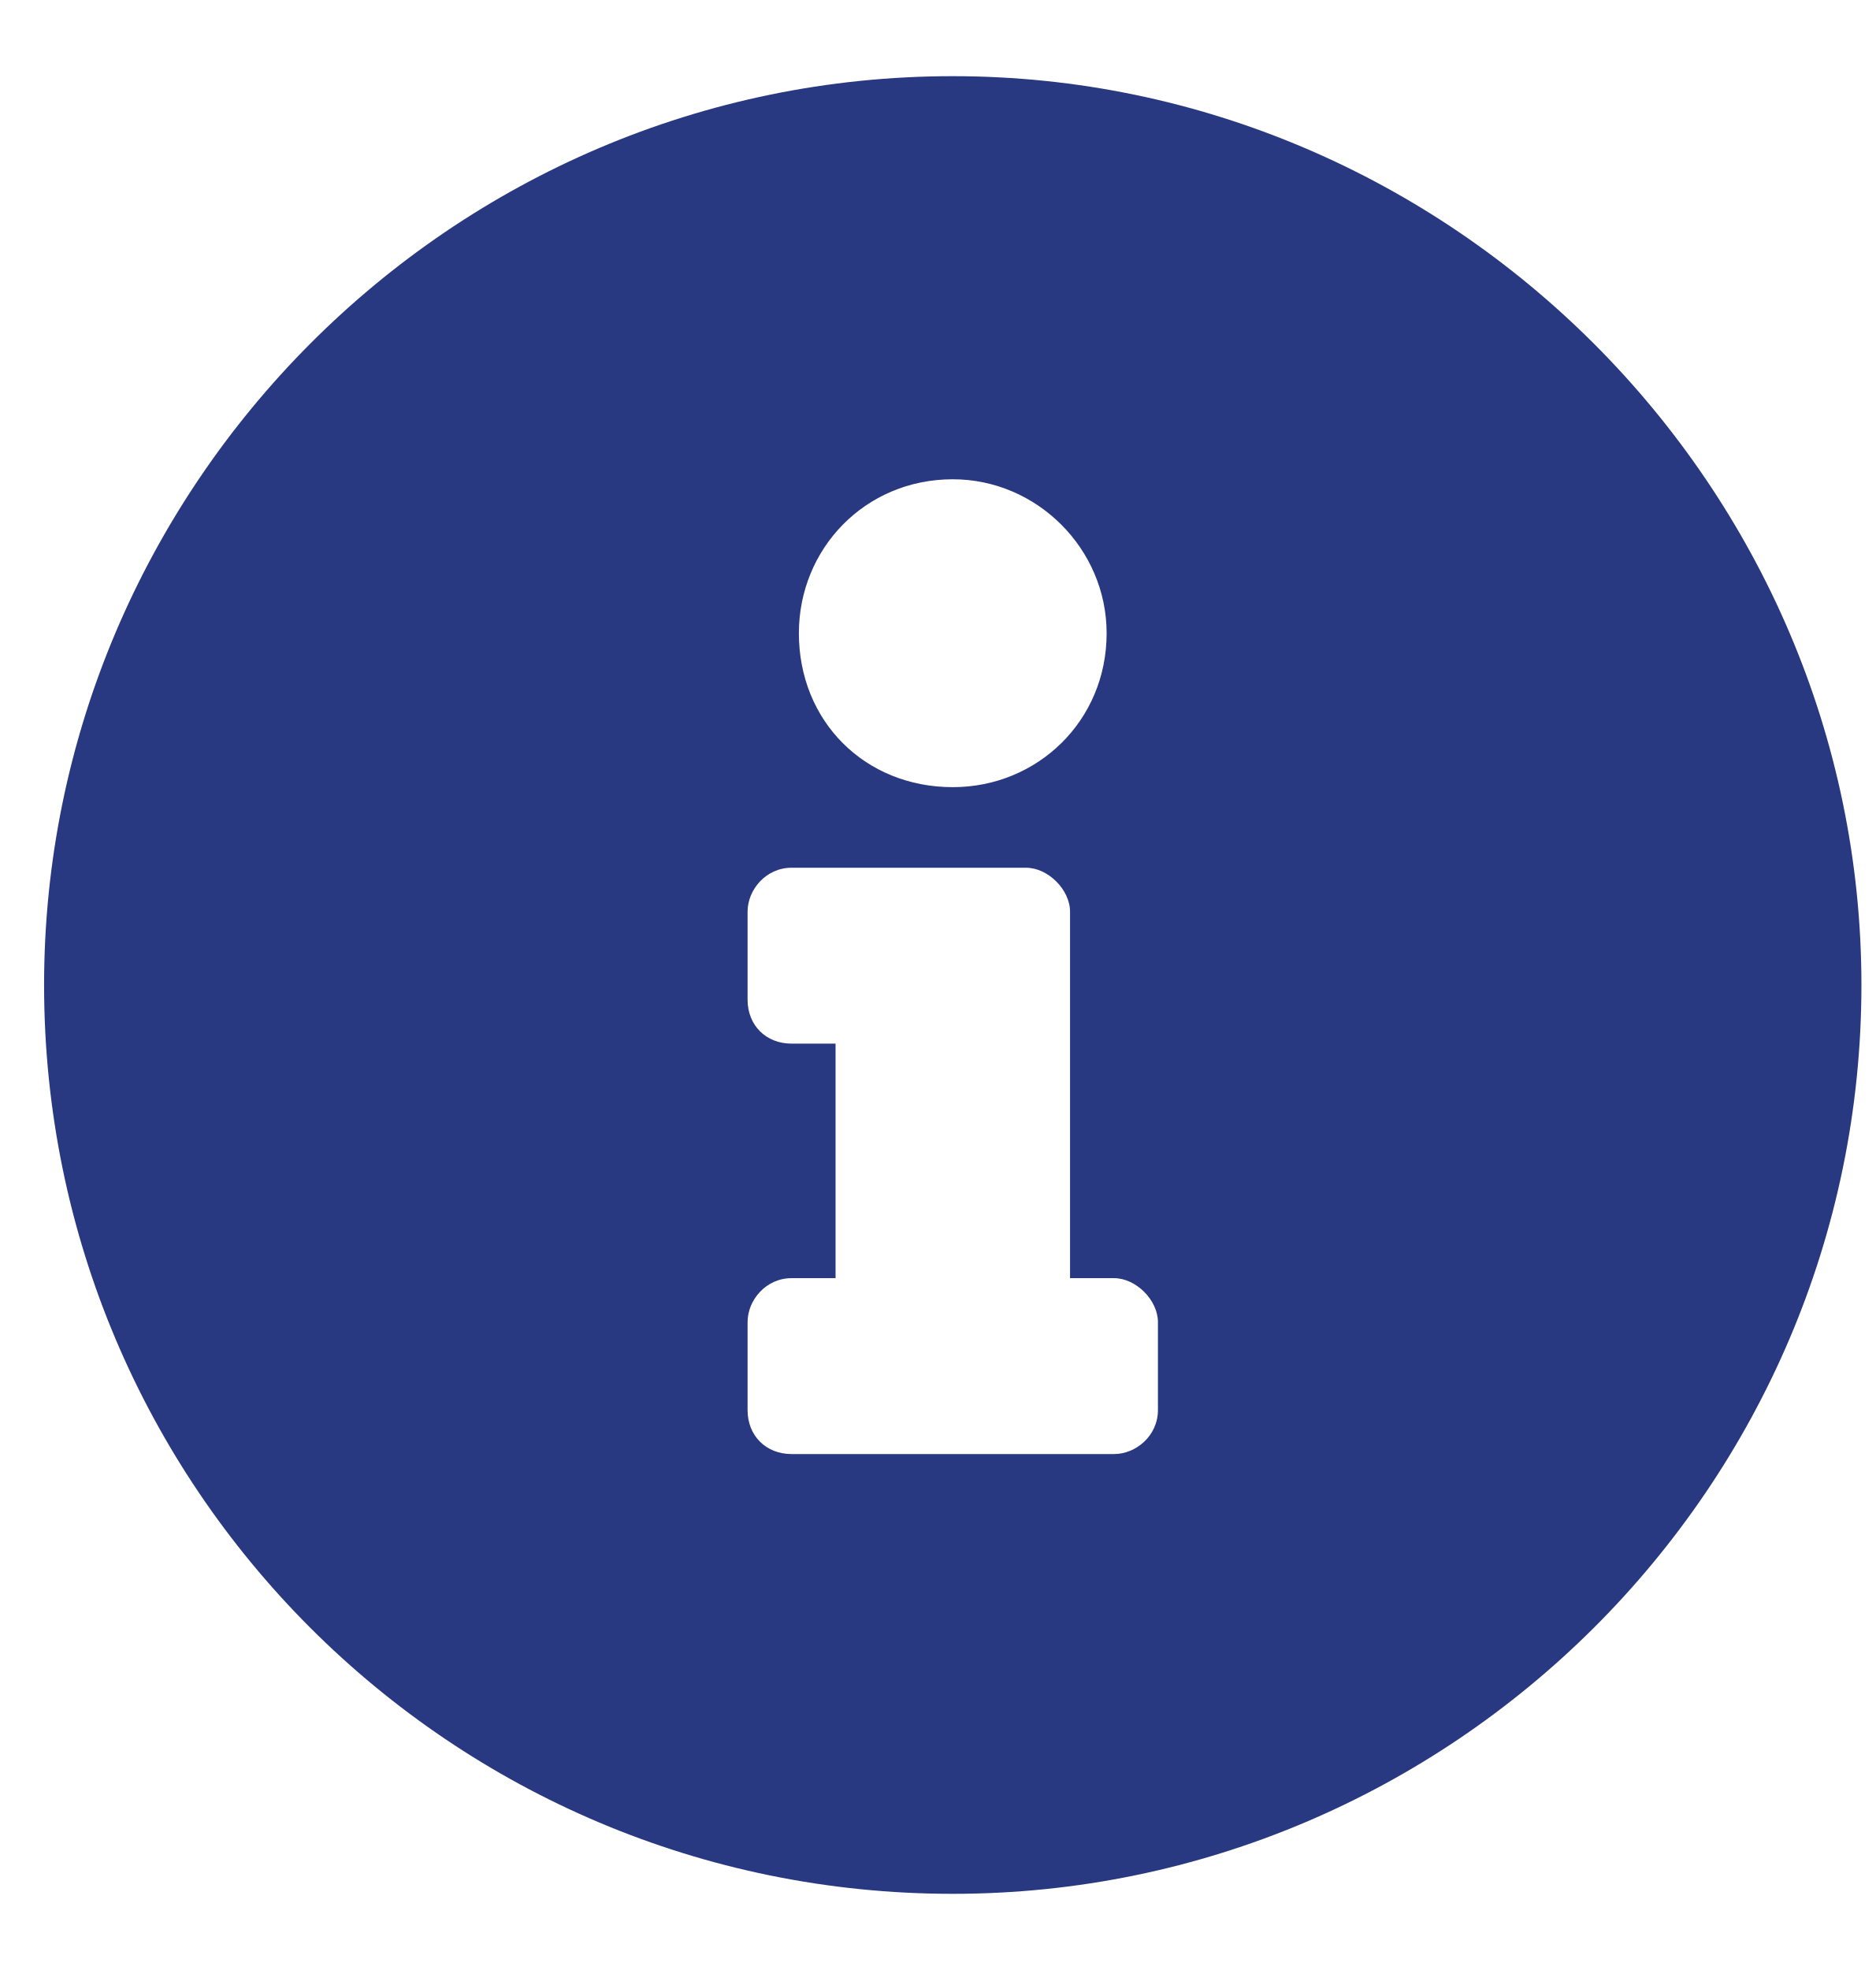
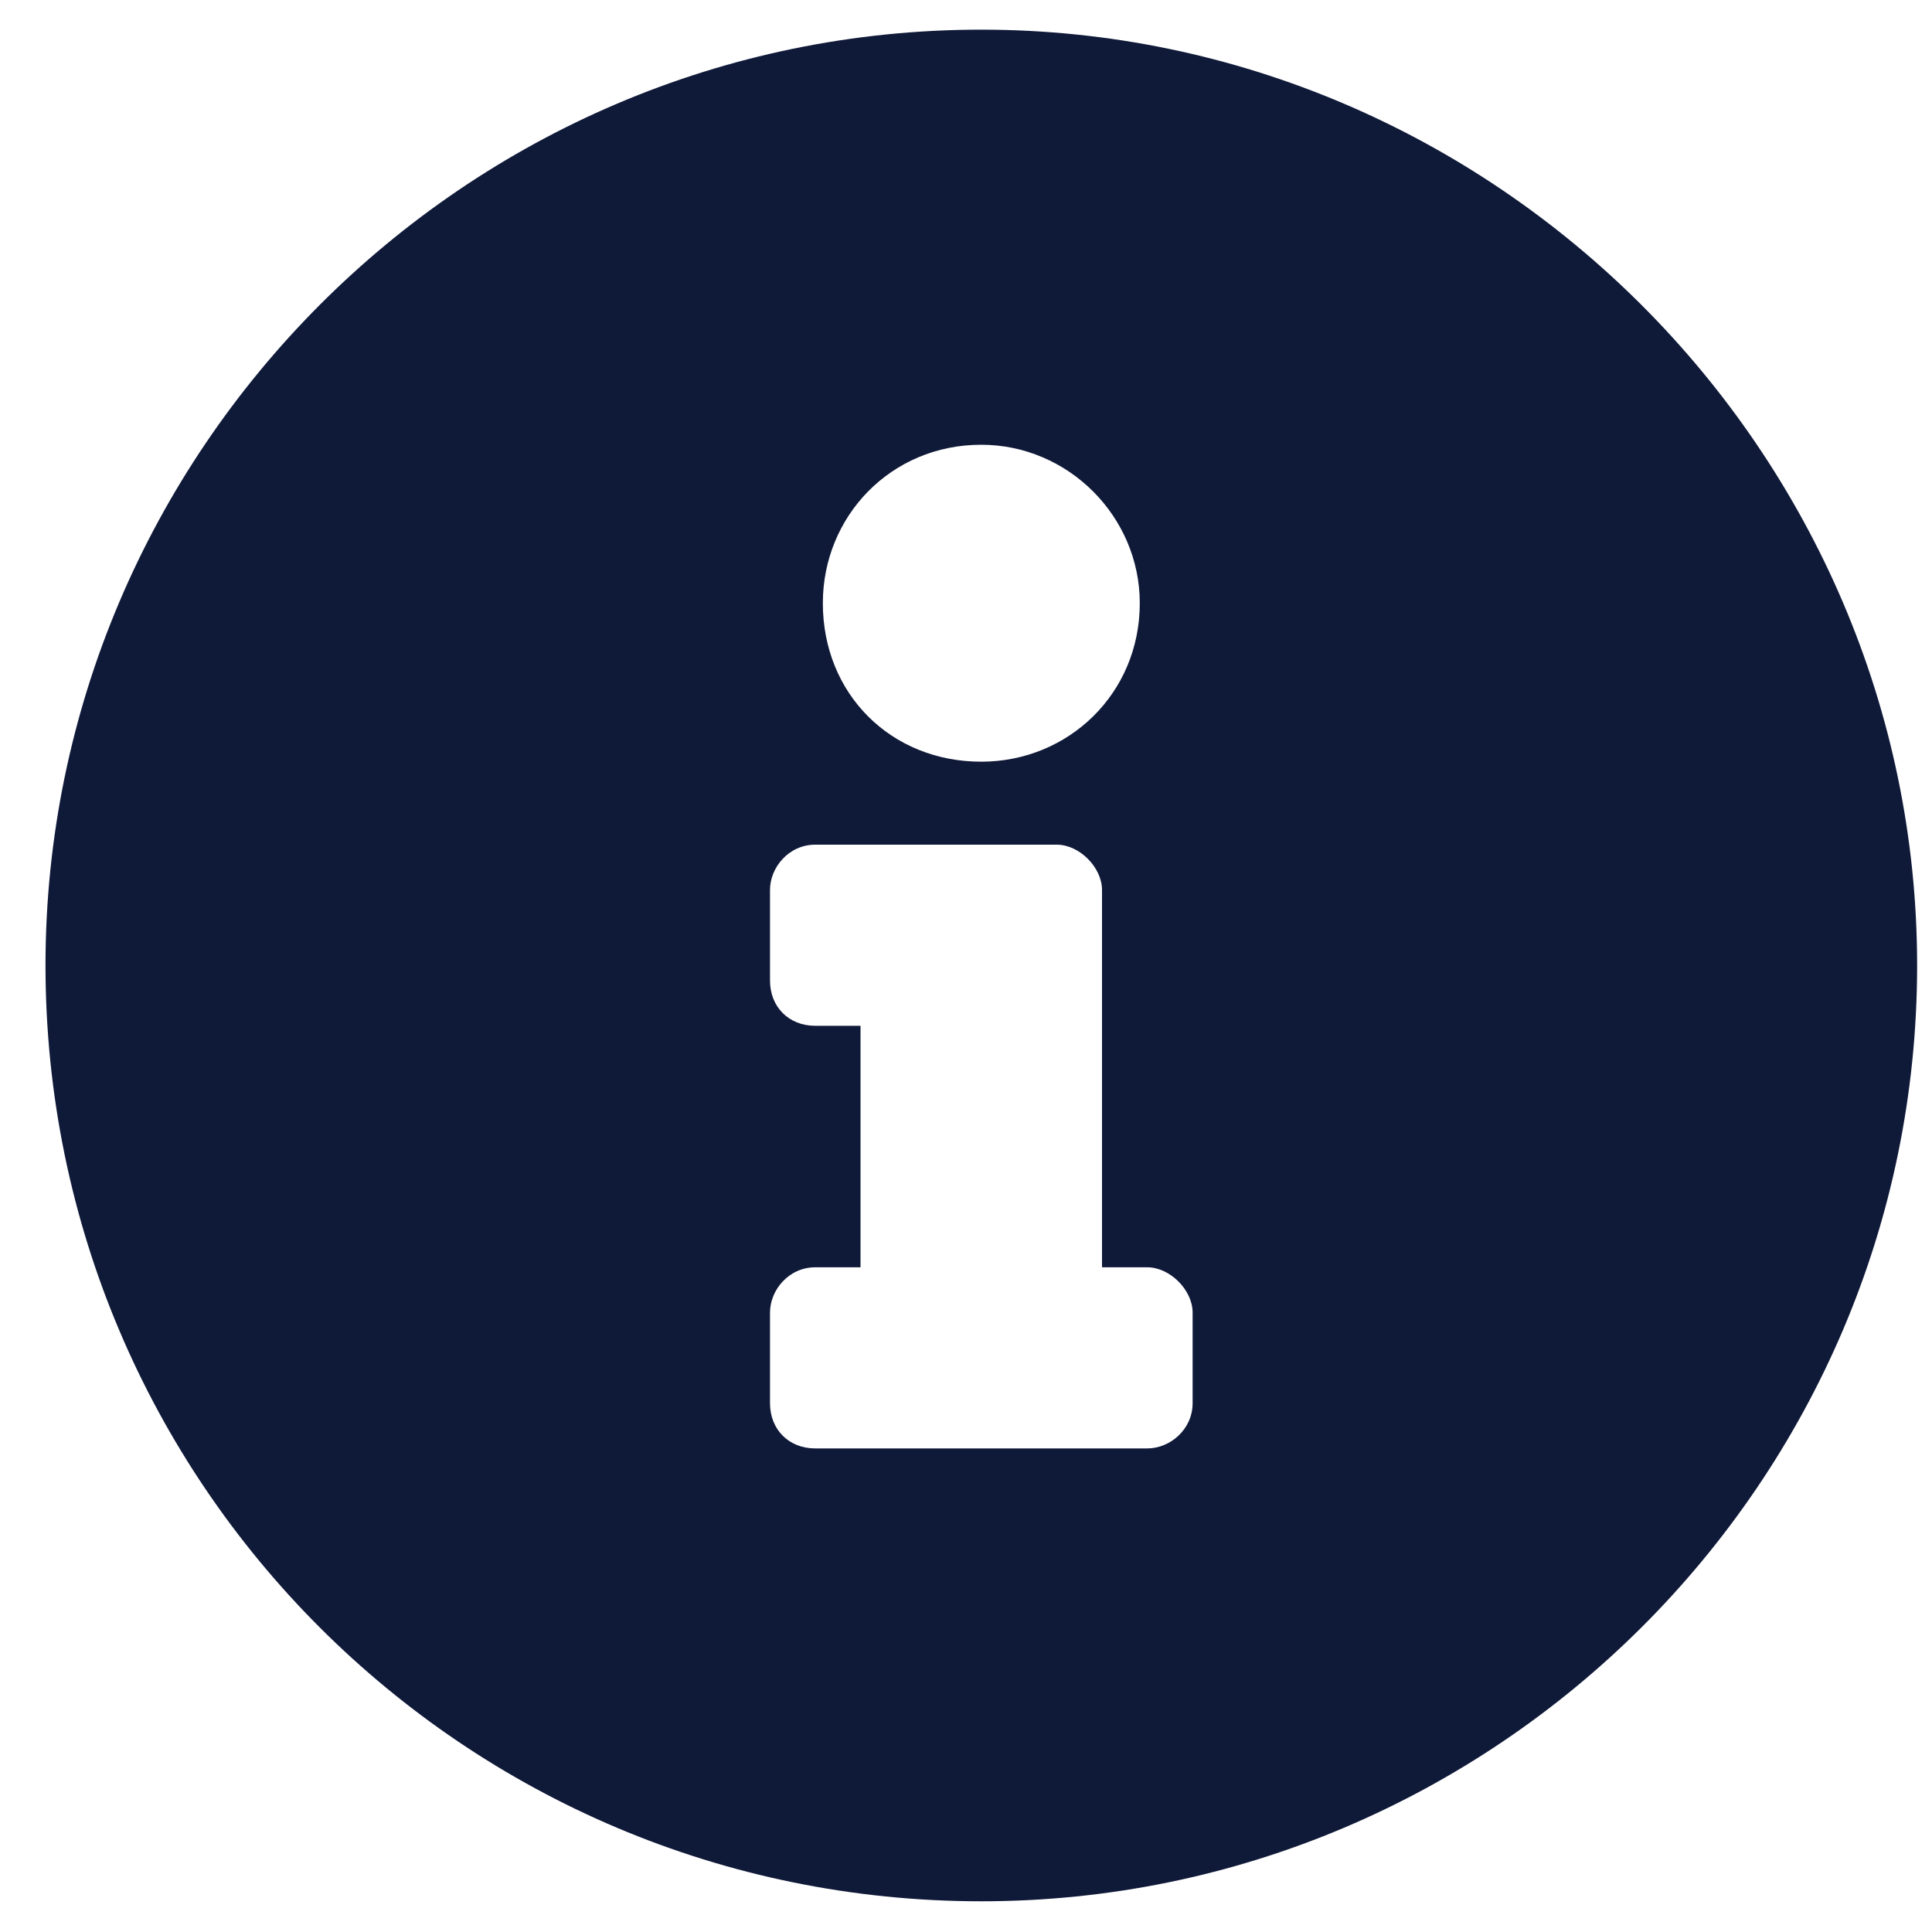
- <svg xmlns="http://www.w3.org/2000/svg" width="20" height="21" viewBox="0 0 20 21" fill="none">
-   <path d="M10.158 0.812C4.806 0.812 0.47 5.188 0.47 10.5C0.47 15.852 4.806 20.188 10.158 20.188C15.47 20.188 19.845 15.852 19.845 10.5C19.845 5.188 15.47 0.812 10.158 0.812ZM10.158 5.109C11.056 5.109 11.798 5.852 11.798 6.75C11.798 7.688 11.056 8.391 10.158 8.391C9.22 8.391 8.517 7.688 8.517 6.75C8.517 5.852 9.22 5.109 10.158 5.109ZM12.345 15.031C12.345 15.305 12.111 15.5 11.877 15.5H8.439C8.166 15.5 7.97 15.305 7.97 15.031V14.094C7.97 13.859 8.166 13.625 8.439 13.625H8.908V11.125H8.439C8.166 11.125 7.97 10.93 7.97 10.656V9.719C7.97 9.484 8.166 9.25 8.439 9.25H10.939C11.173 9.25 11.408 9.484 11.408 9.719V13.625H11.877C12.111 13.625 12.345 13.859 12.345 14.094V15.031Z" fill="#283881" />
+ <svg xmlns="http://www.w3.org/2000/svg" width="20" height="20" viewBox="0 0 20 20" fill="none">
+   <path d="M10.158 0.307C4.807 0.307 0.471 4.682 0.471 9.994C0.471 15.346 4.807 19.682 10.158 19.682C15.471 19.682 19.846 15.346 19.846 9.994C19.846 4.682 15.471 0.307 10.158 0.307ZM10.158 4.604C11.057 4.604 11.799 5.346 11.799 6.244C11.799 7.182 11.057 7.885 10.158 7.885C9.221 7.885 8.518 7.182 8.518 6.244C8.518 5.346 9.221 4.604 10.158 4.604ZM12.346 14.525C12.346 14.799 12.111 14.994 11.877 14.994H8.439C8.166 14.994 7.971 14.799 7.971 14.525V13.588C7.971 13.354 8.166 13.119 8.439 13.119H8.908V10.619H8.439C8.166 10.619 7.971 10.424 7.971 10.15V9.213C7.971 8.979 8.166 8.744 8.439 8.744H10.94C11.174 8.744 11.408 8.979 11.408 9.213V13.119H11.877C12.111 13.119 12.346 13.354 12.346 13.588V14.525Z" fill="#0F1938" />
</svg>
